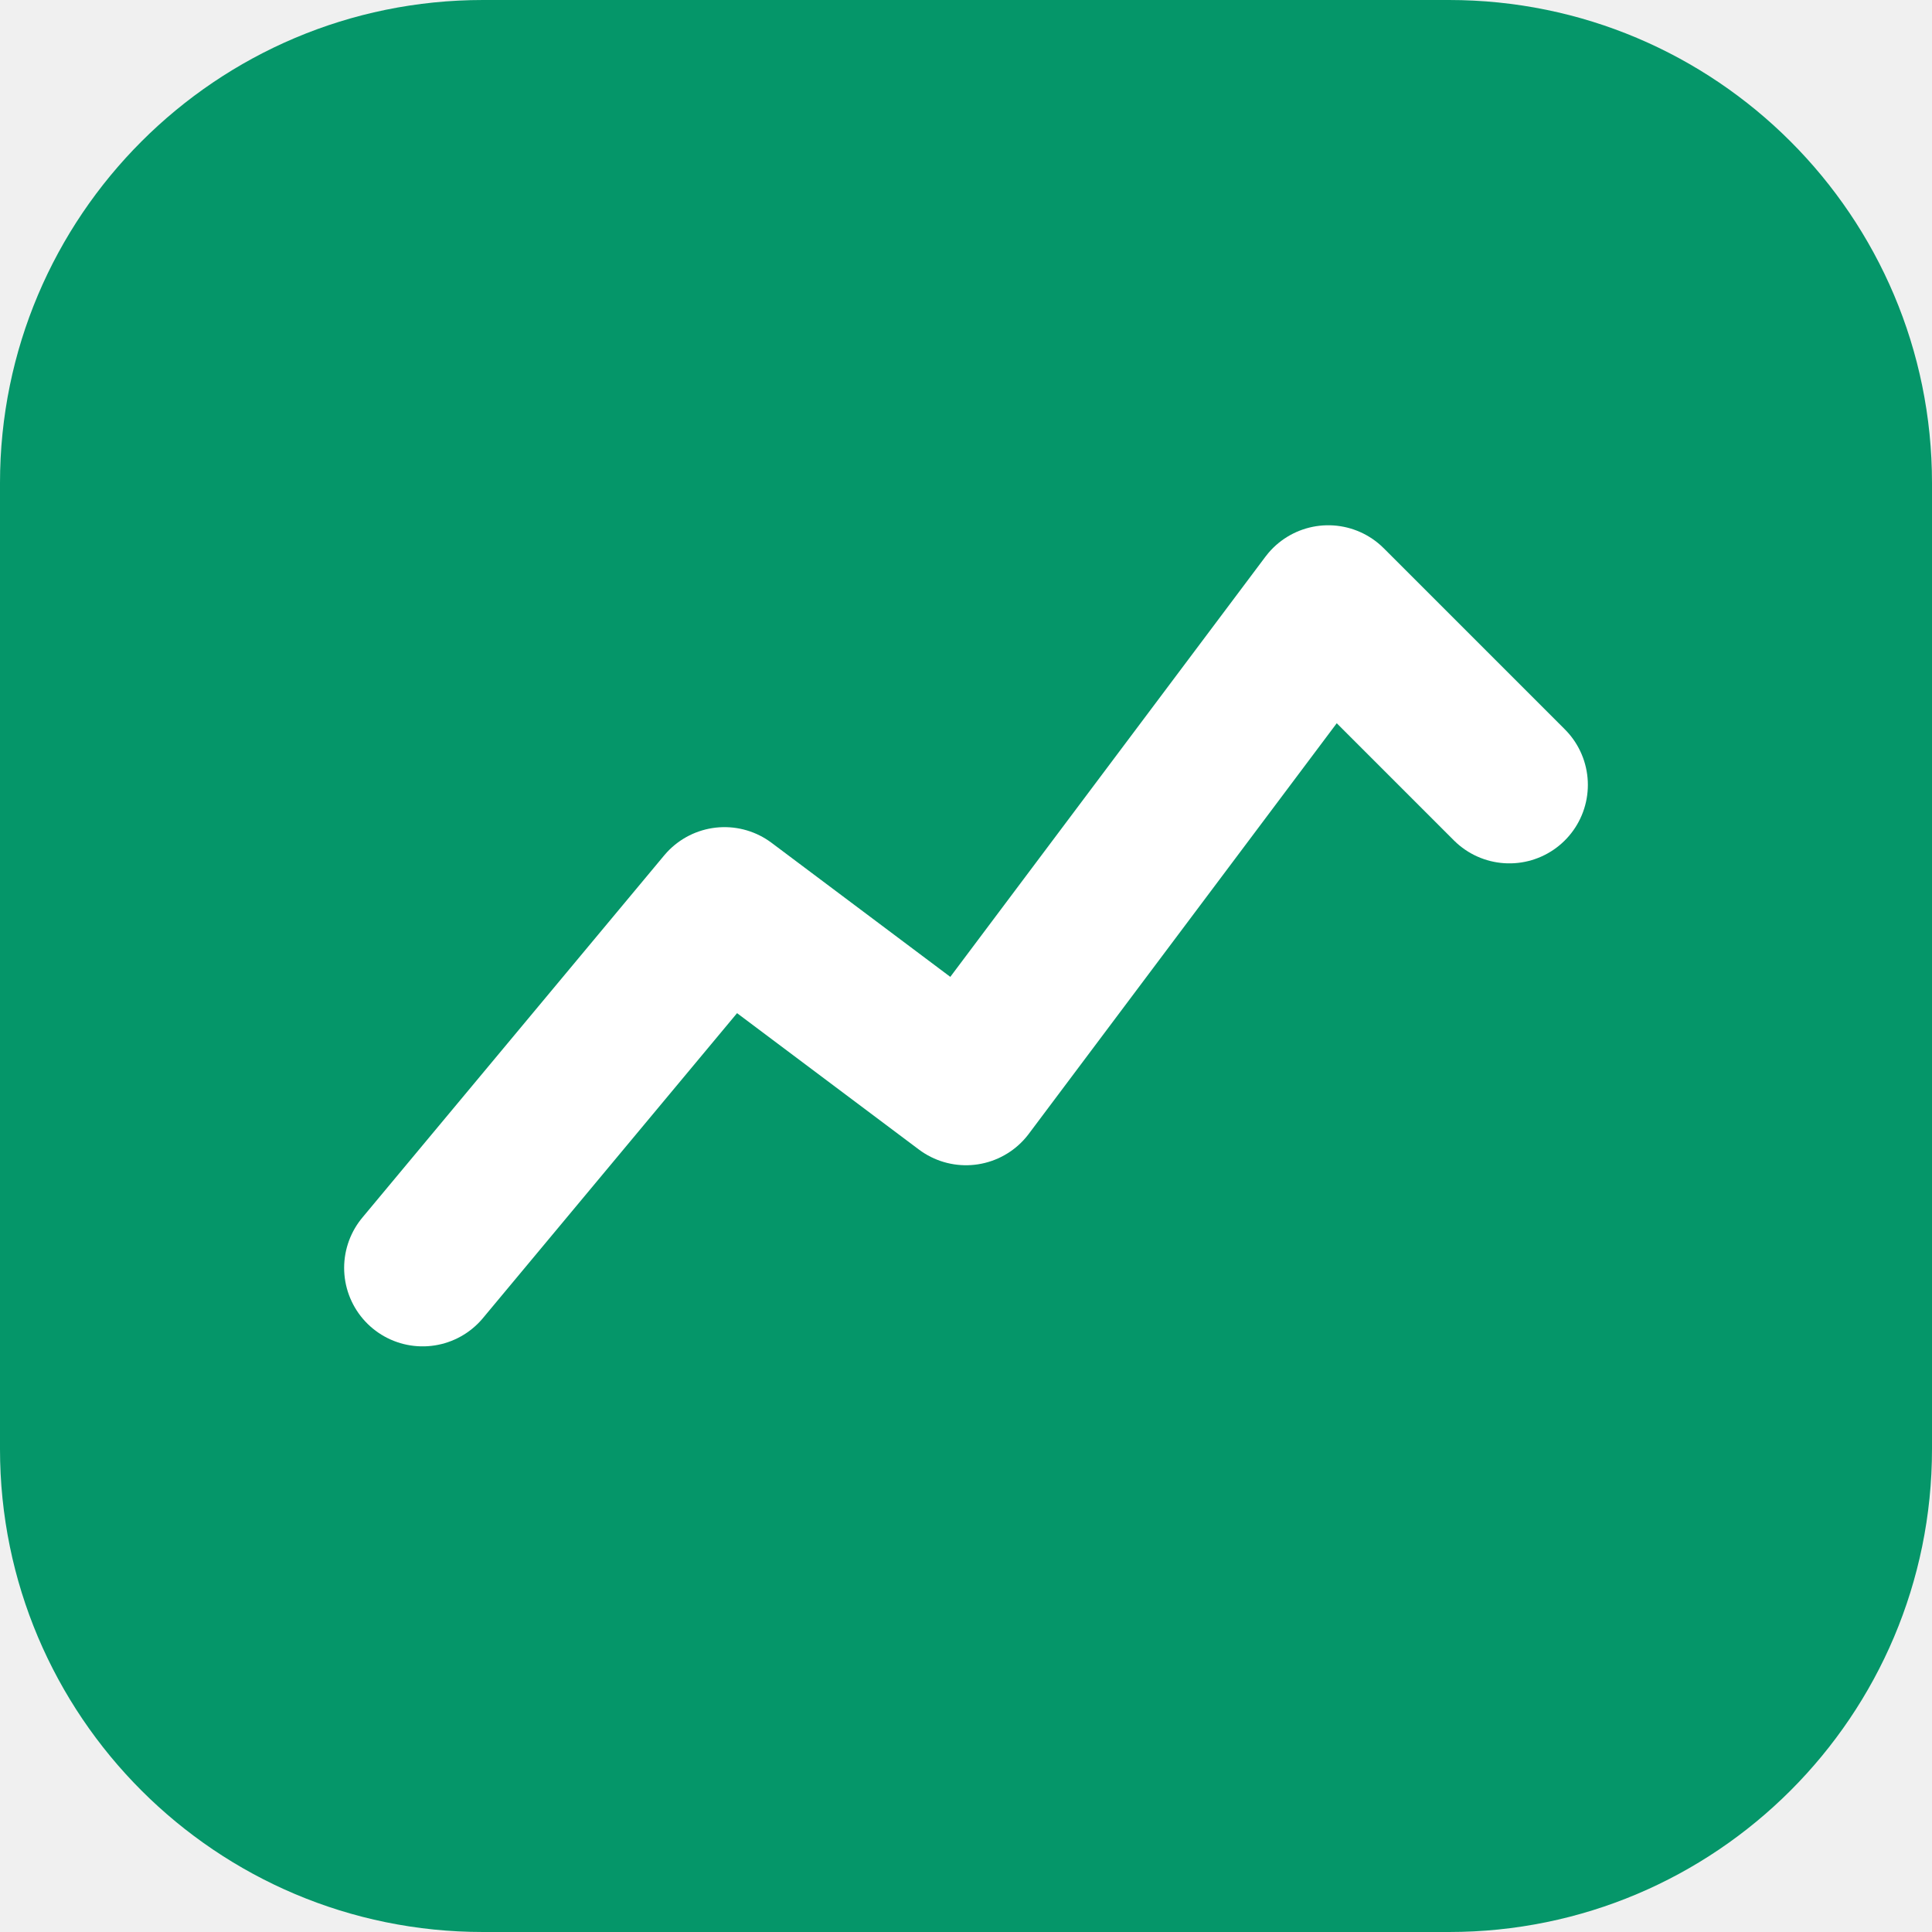
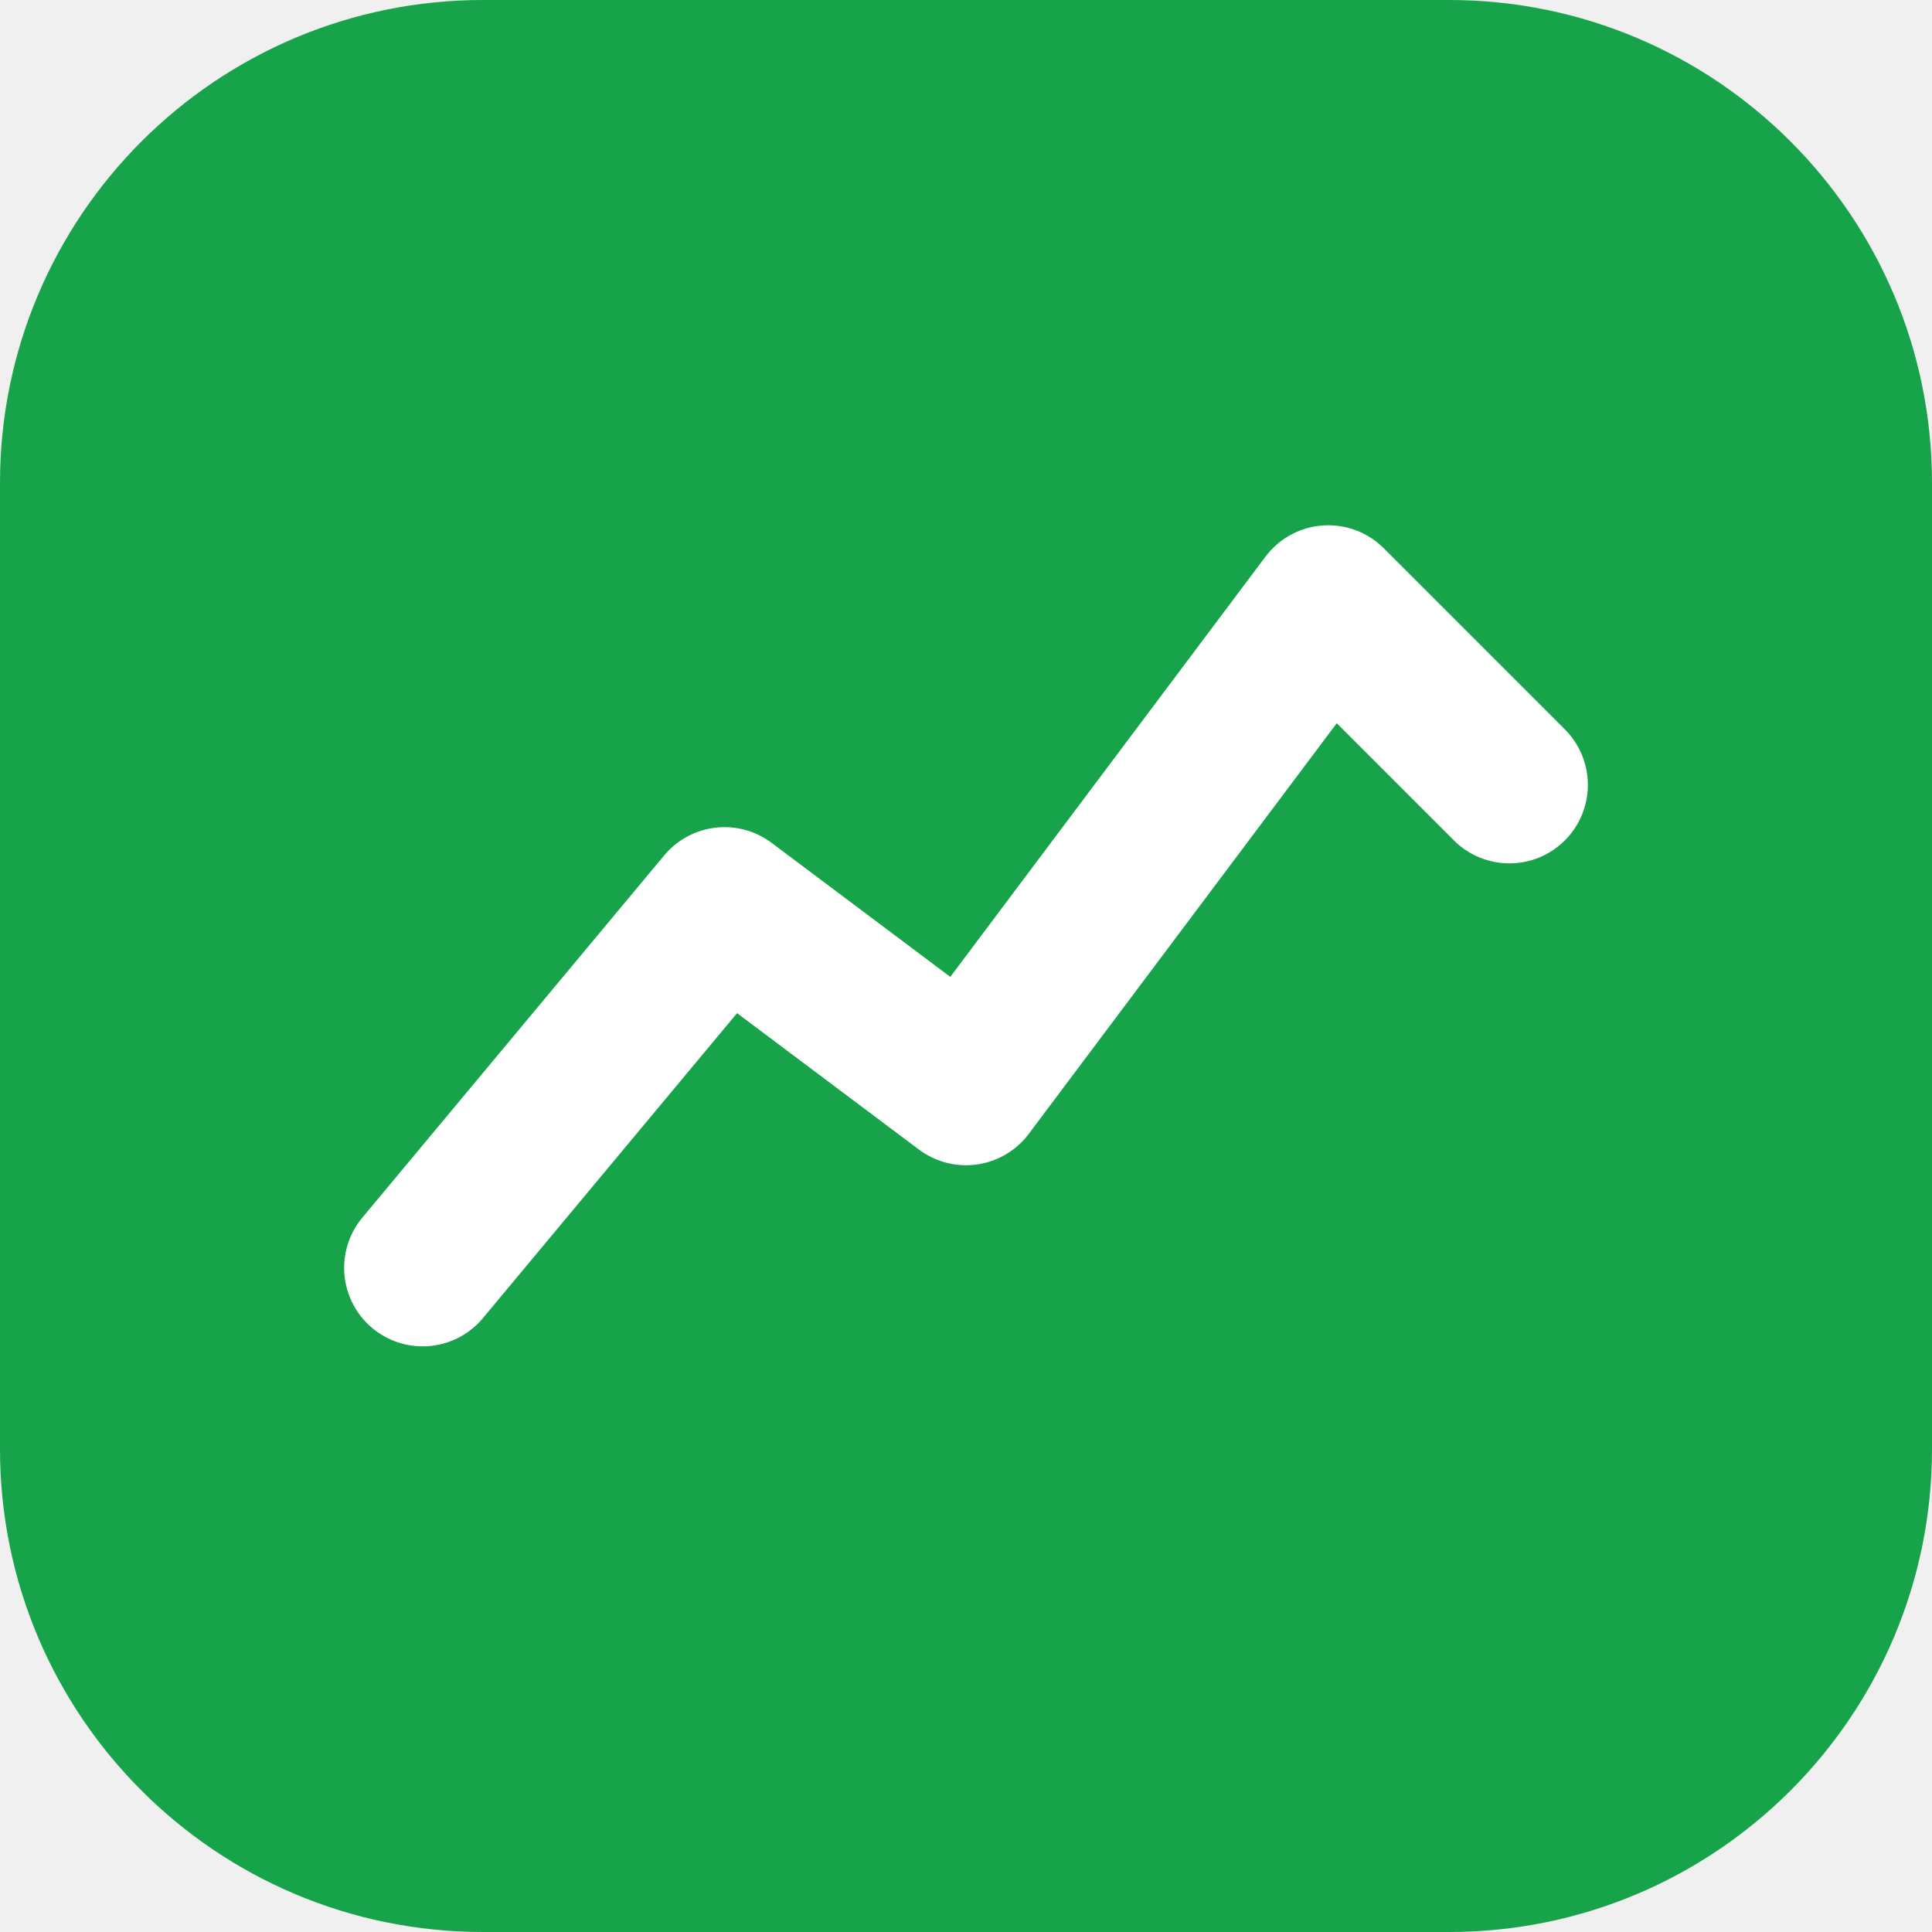
<svg xmlns="http://www.w3.org/2000/svg" viewBox="0 0 32 32">
-   <rect width="32" height="32" rx="8" fill="#059669" />
+   <rect width="32" height="32" rx="8" fill="#16A34A" />
  <path d="M7 21l5-6 4 3 6-8 3 3" fill="none" stroke="#FFFFFF" stroke-width="2.6" stroke-linecap="round" stroke-linejoin="round" />
</svg>
